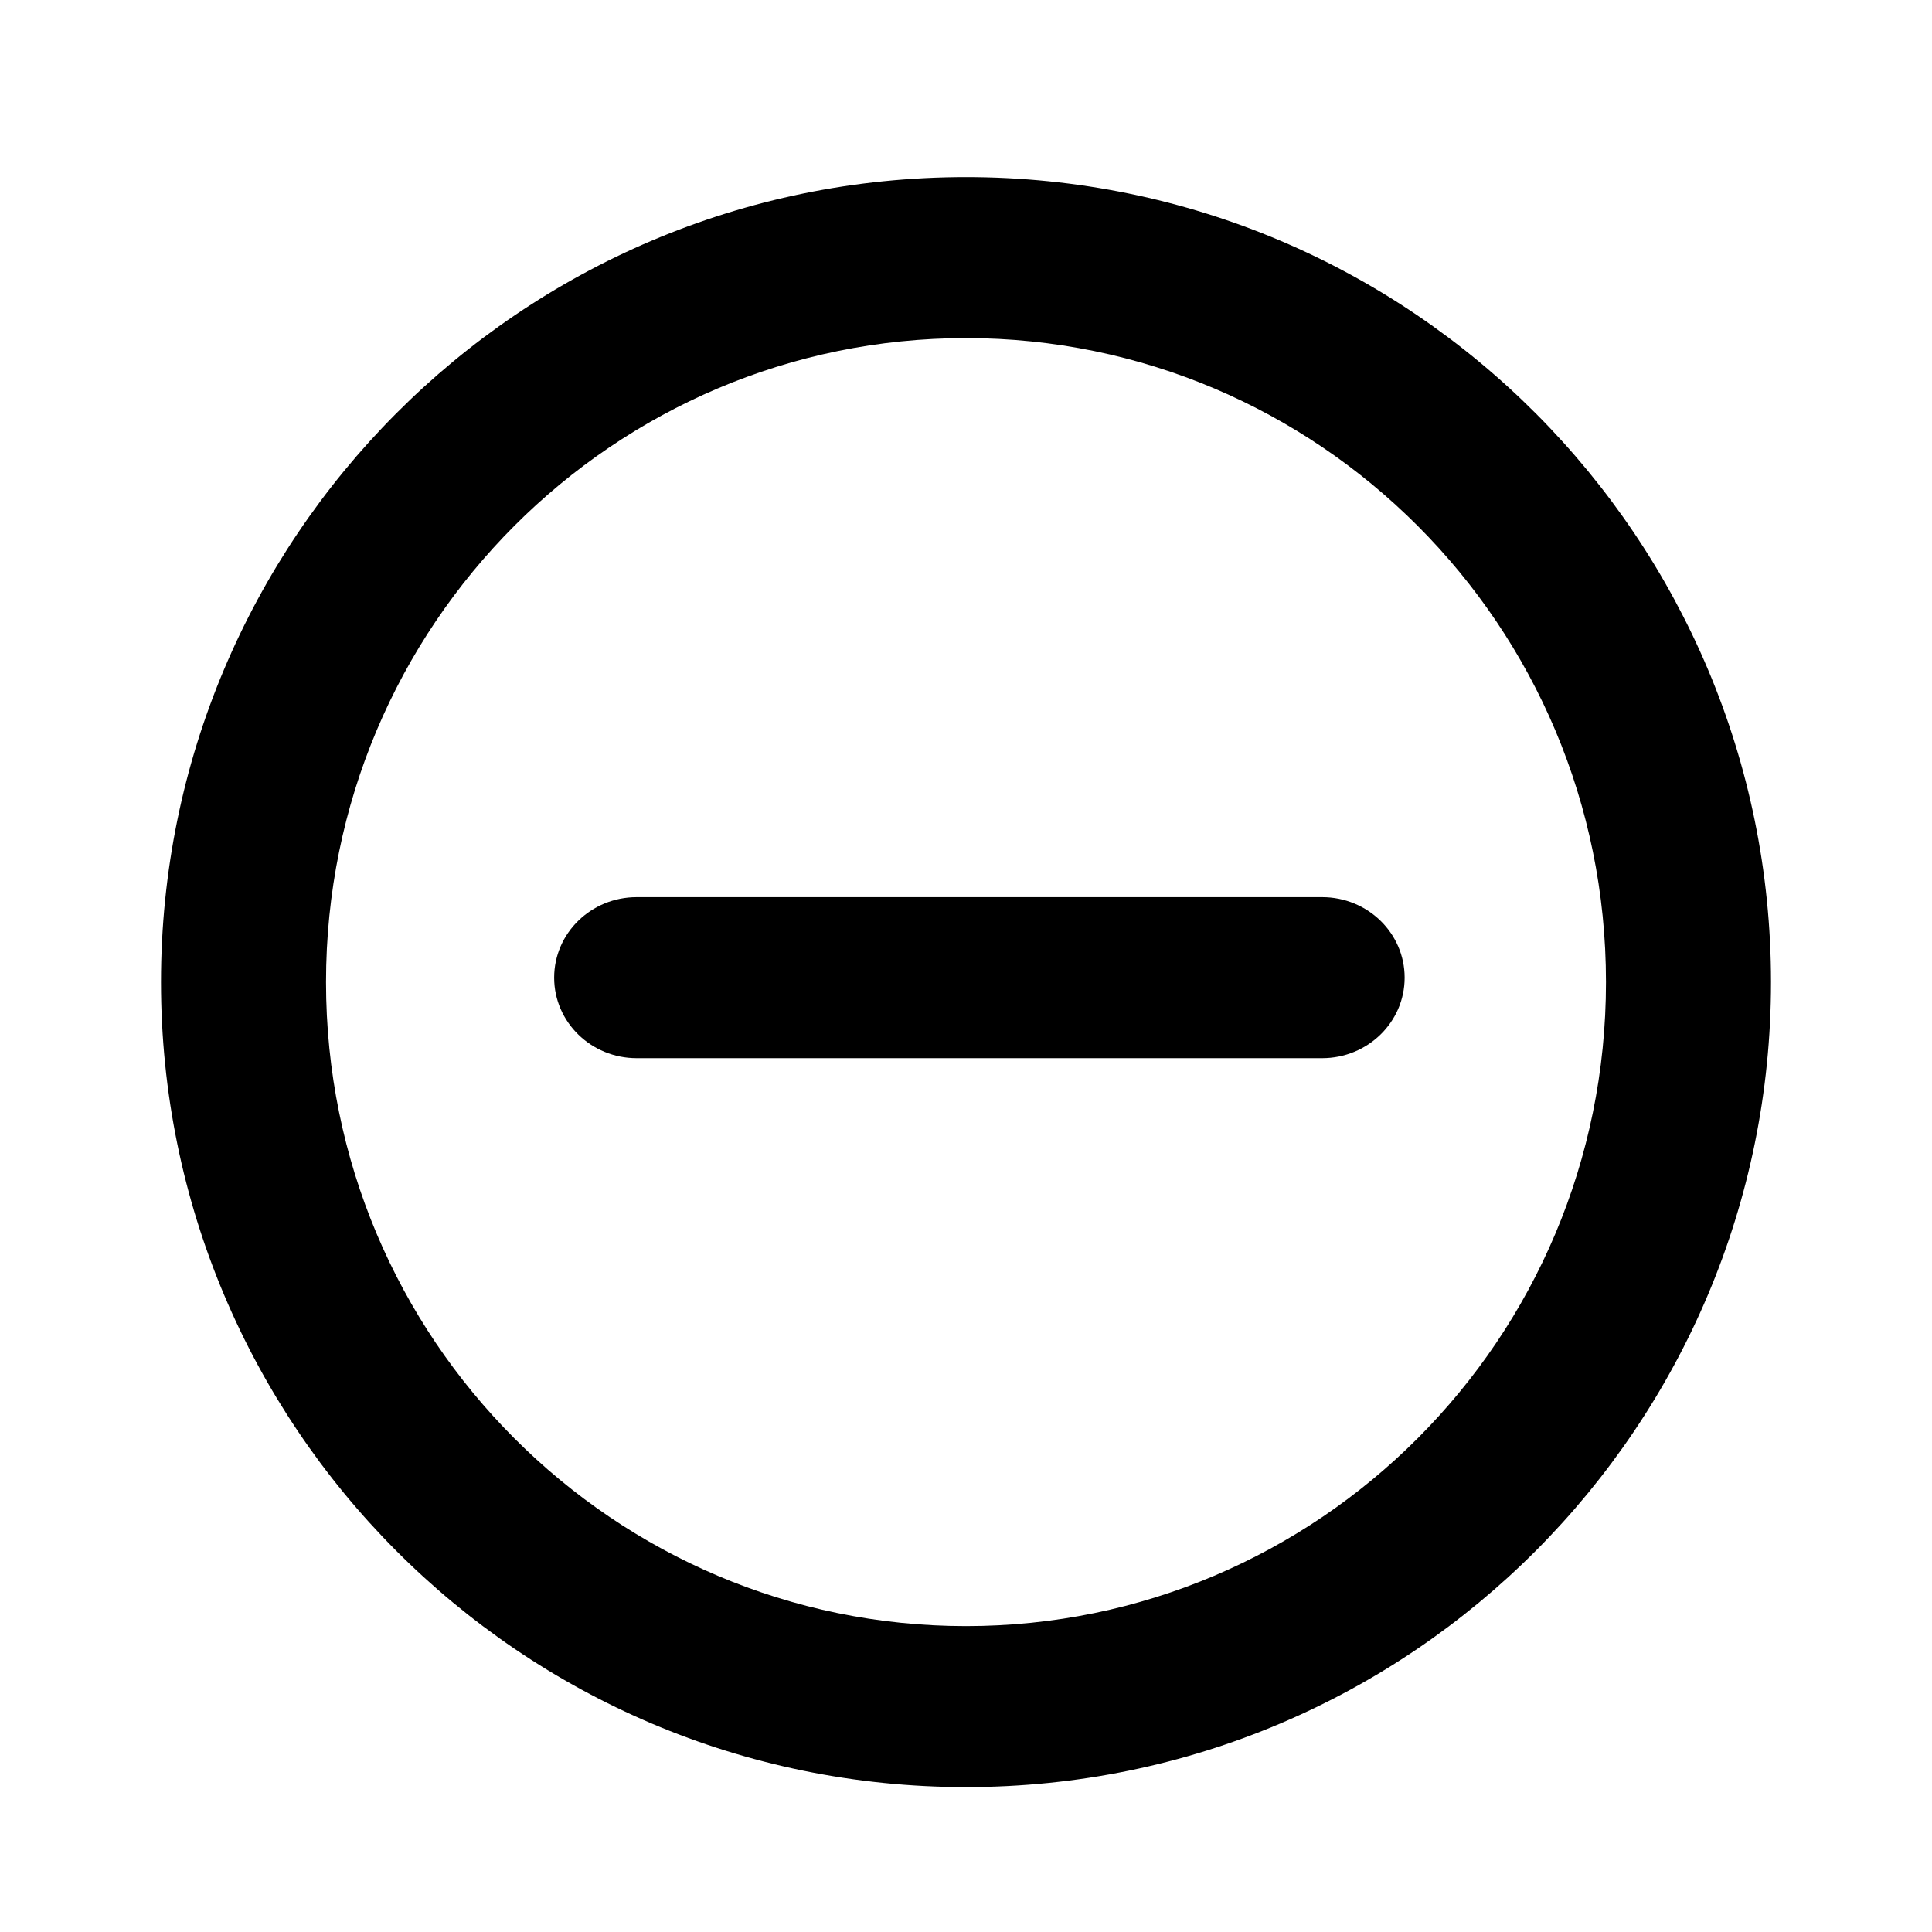
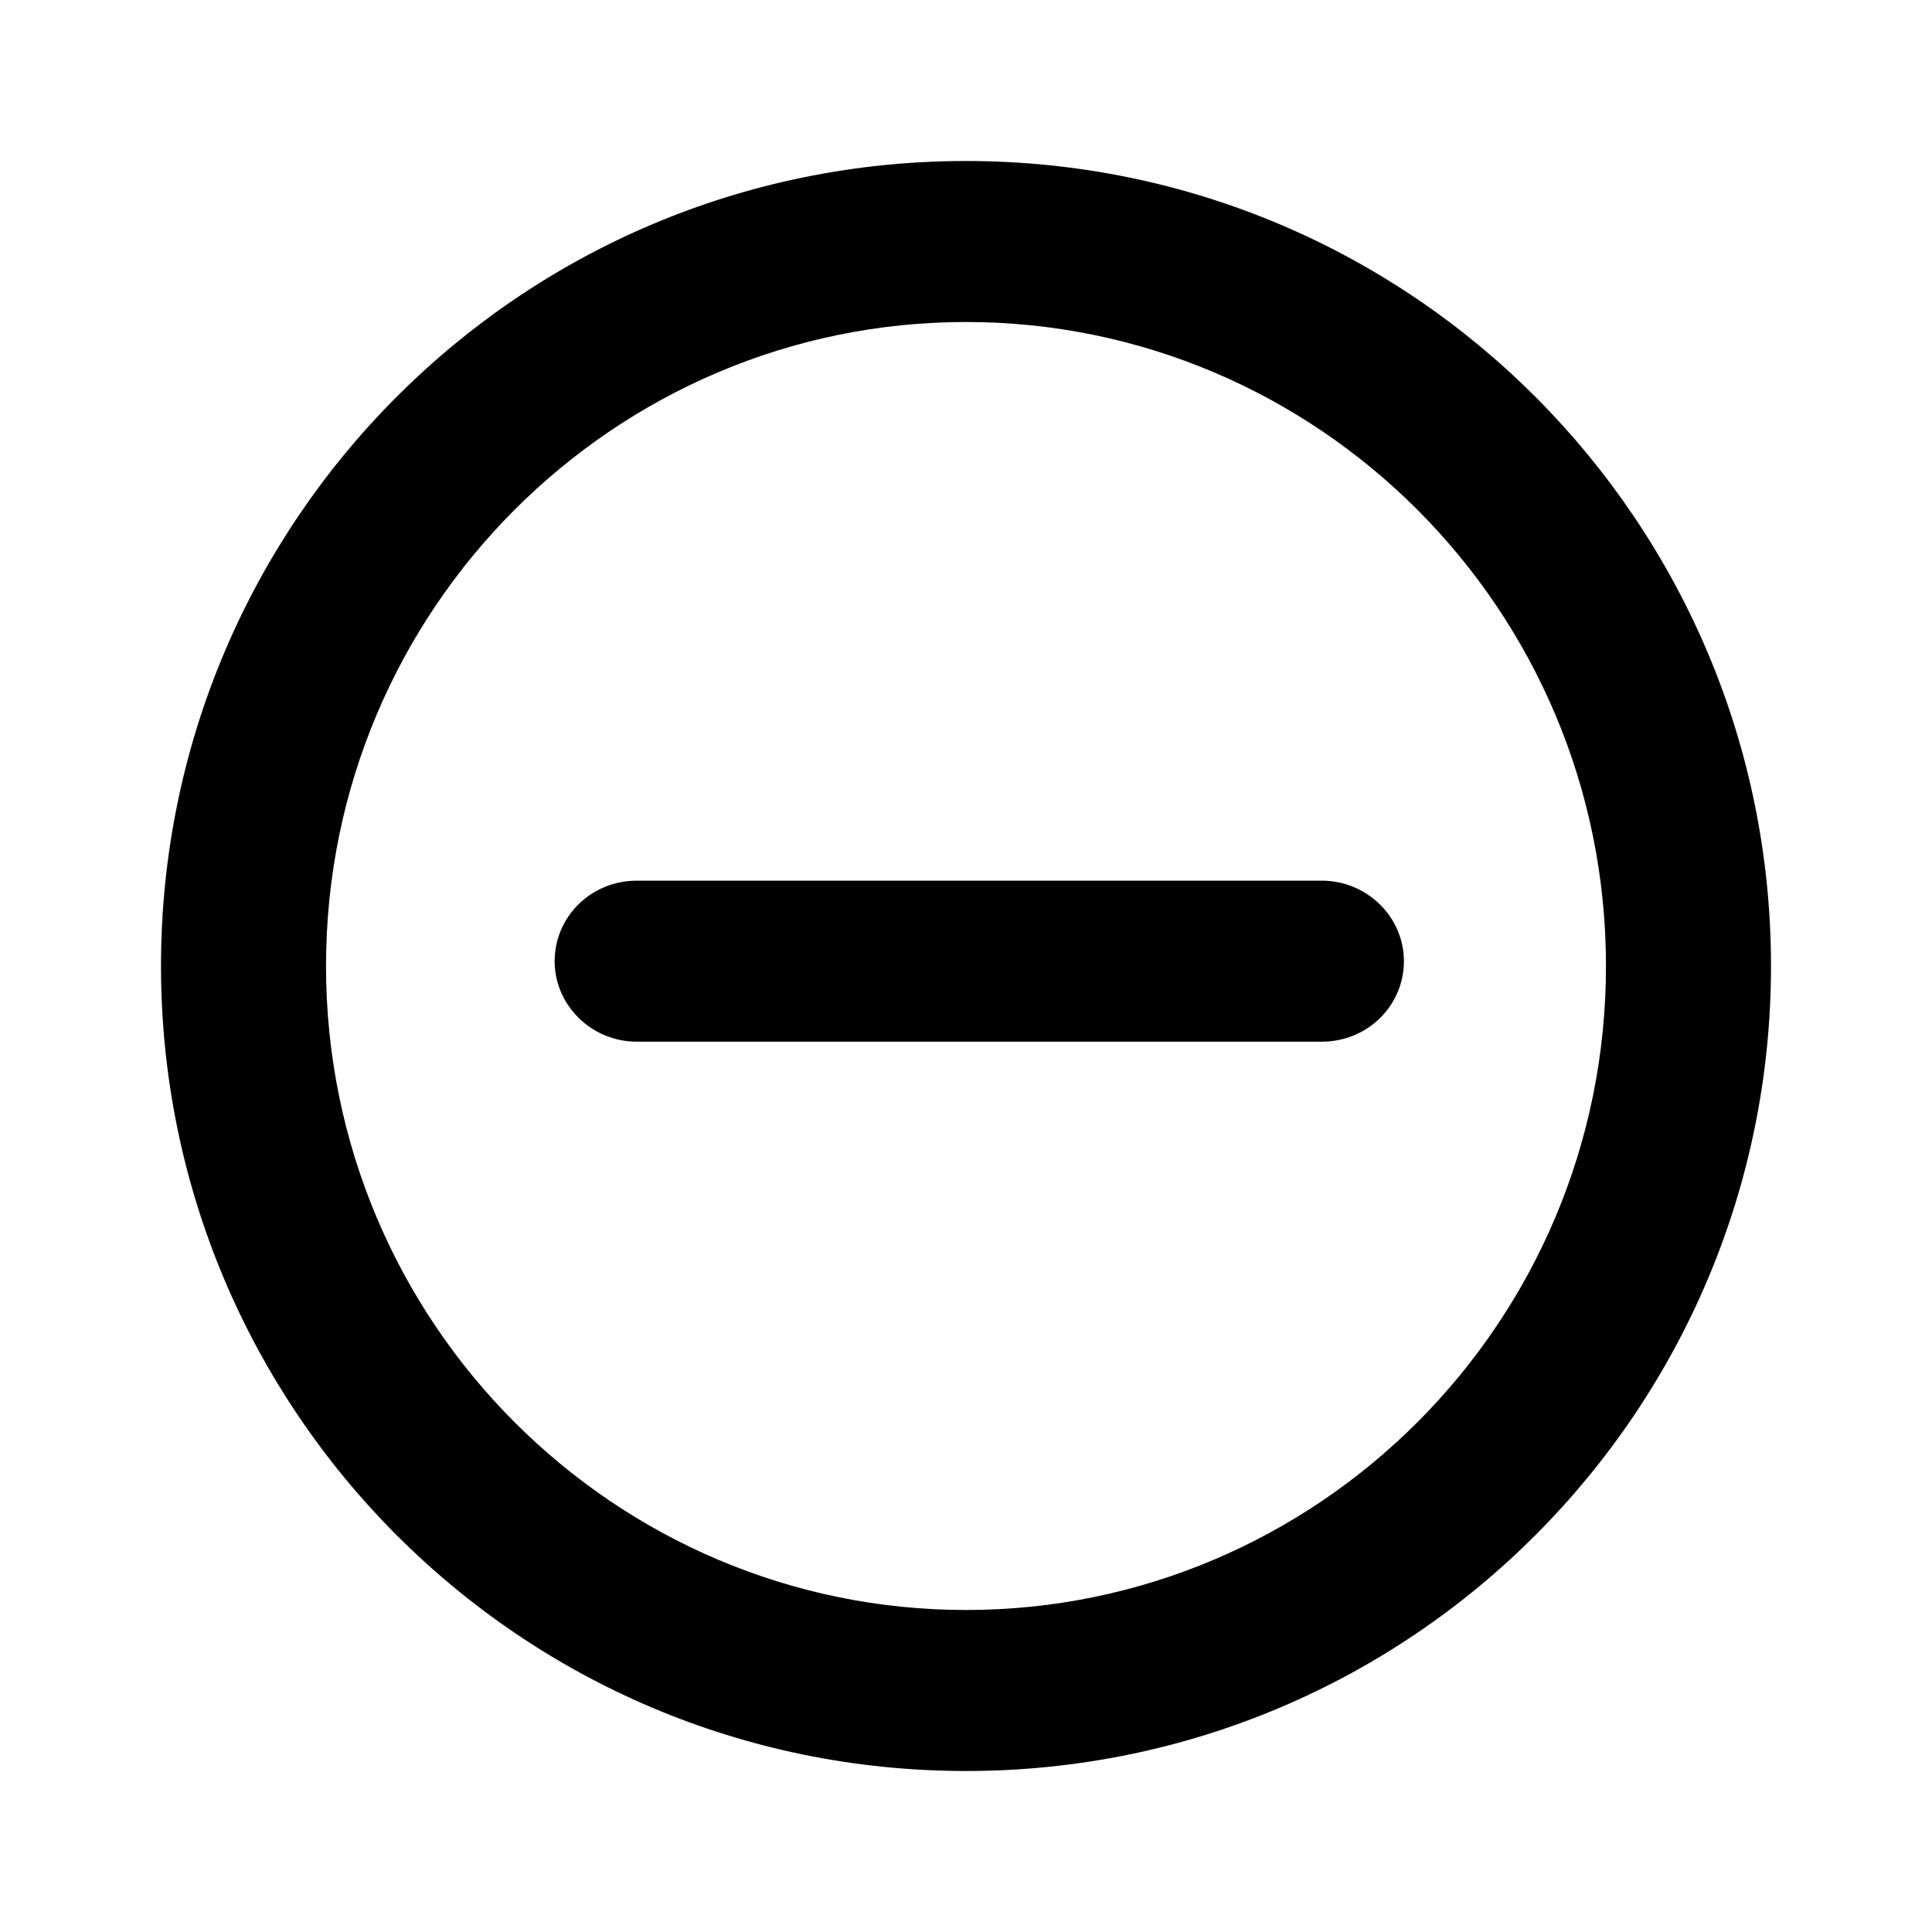
<svg xmlns="http://www.w3.org/2000/svg" viewBox="0 0 24 24">
-   <path d="M7.909 11.145C7.343 11.145 6.884 11.592 6.884 12.145C6.884 12.697 7.343 13.145 7.909 13.145H16.424C16.99 13.145 17.449 12.697 17.449 12.145C17.449 11.592 16.99 11.145 16.424 11.145H7.909Z" />
-   <path fill-rule="evenodd" clip-rule="evenodd" d="M12 2.2C6.451 2.2 2 6.703 2 12.2C2 17.697 6.451 22.2 12 22.2C17.549 22.2 22 17.697 22 12.2C22 6.703 17.549 2.2 12 2.2ZM4.05 12.2C4.05 7.755 7.636 4.2 12 4.2C16.364 4.2 19.95 7.755 19.95 12.2C19.95 16.644 16.364 20.2 12 20.2C7.636 20.2 4.05 16.644 4.05 12.2Z" />
+   <path d="m7.91,10.94c-.57,0-1.02.45-1.02,1s.46,1,1.02,1h8.51c.57,0,1.02-.45,1.02-1s-.46-1-1.02-1H7.91Z" />
+   <path d="m12,2C6.45,2,2,6.5,2,12s4.45,10,10,10,10-4.5,10-10S17.55,2,12,2Zm-7.95,10c0-4.44,3.59-8,7.95-8s7.95,3.56,7.95,8-3.59,8-7.95,8-7.95-3.56-7.95-8Z" />
</svg>
